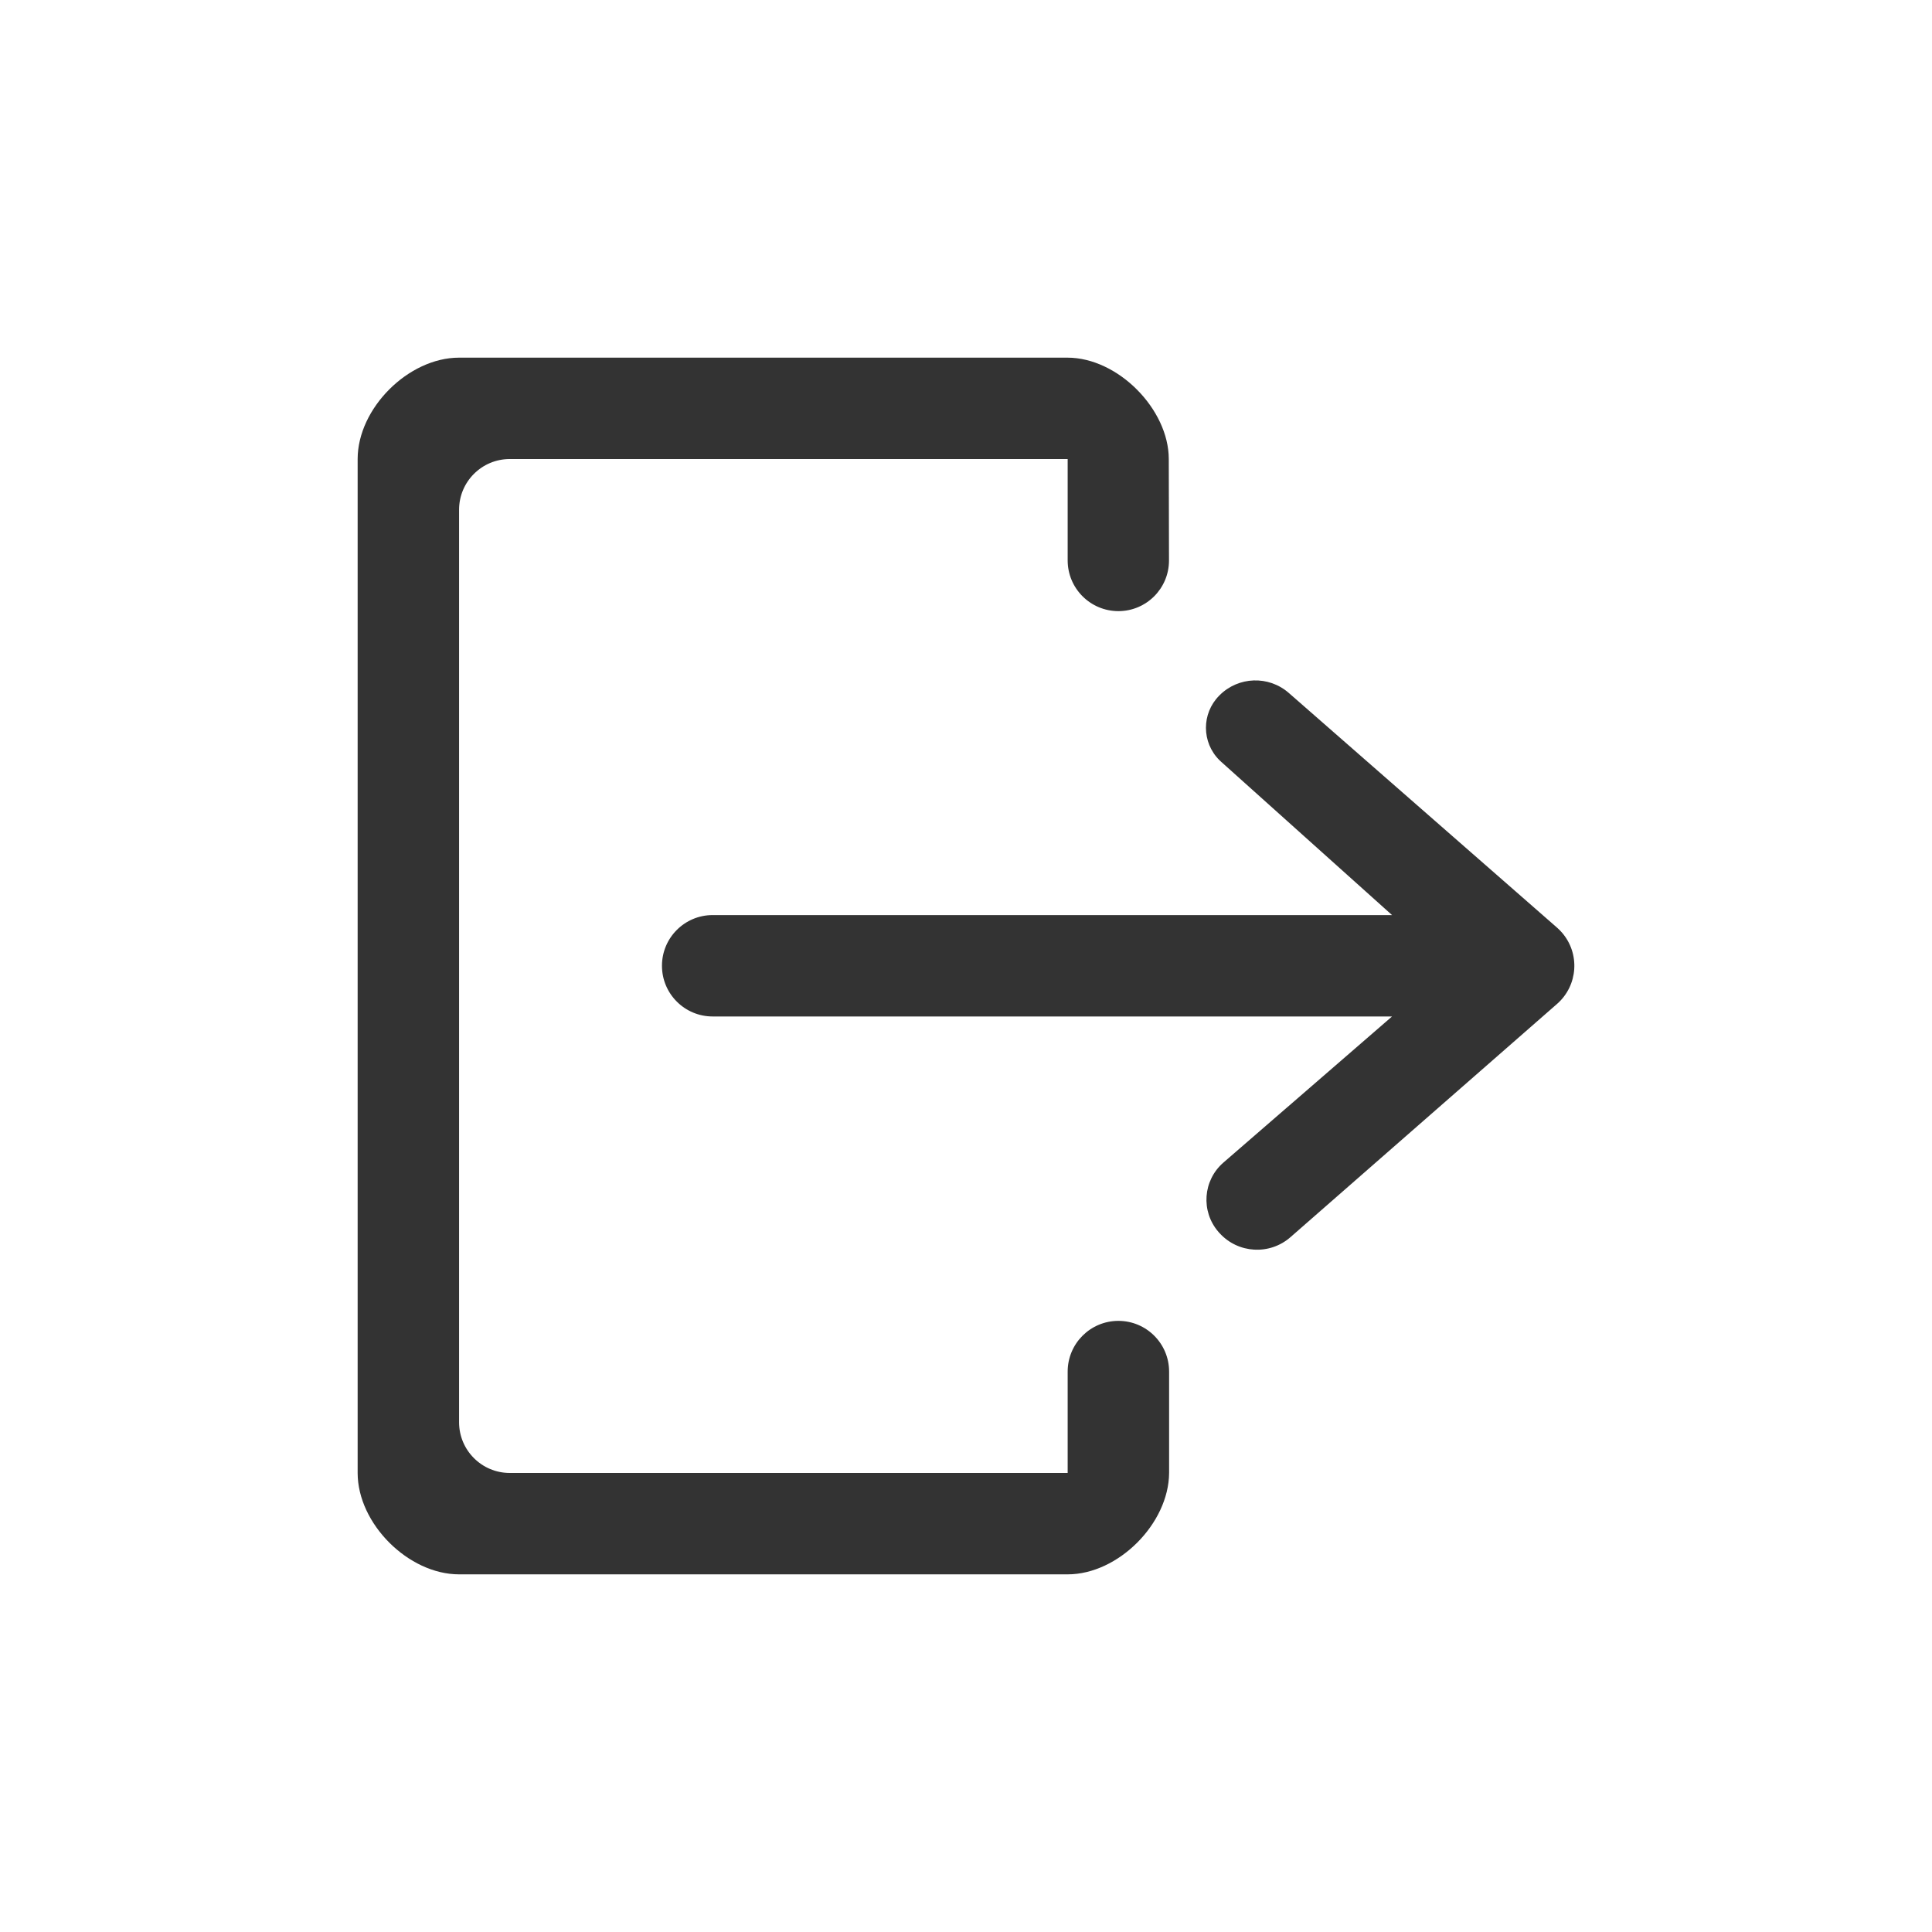
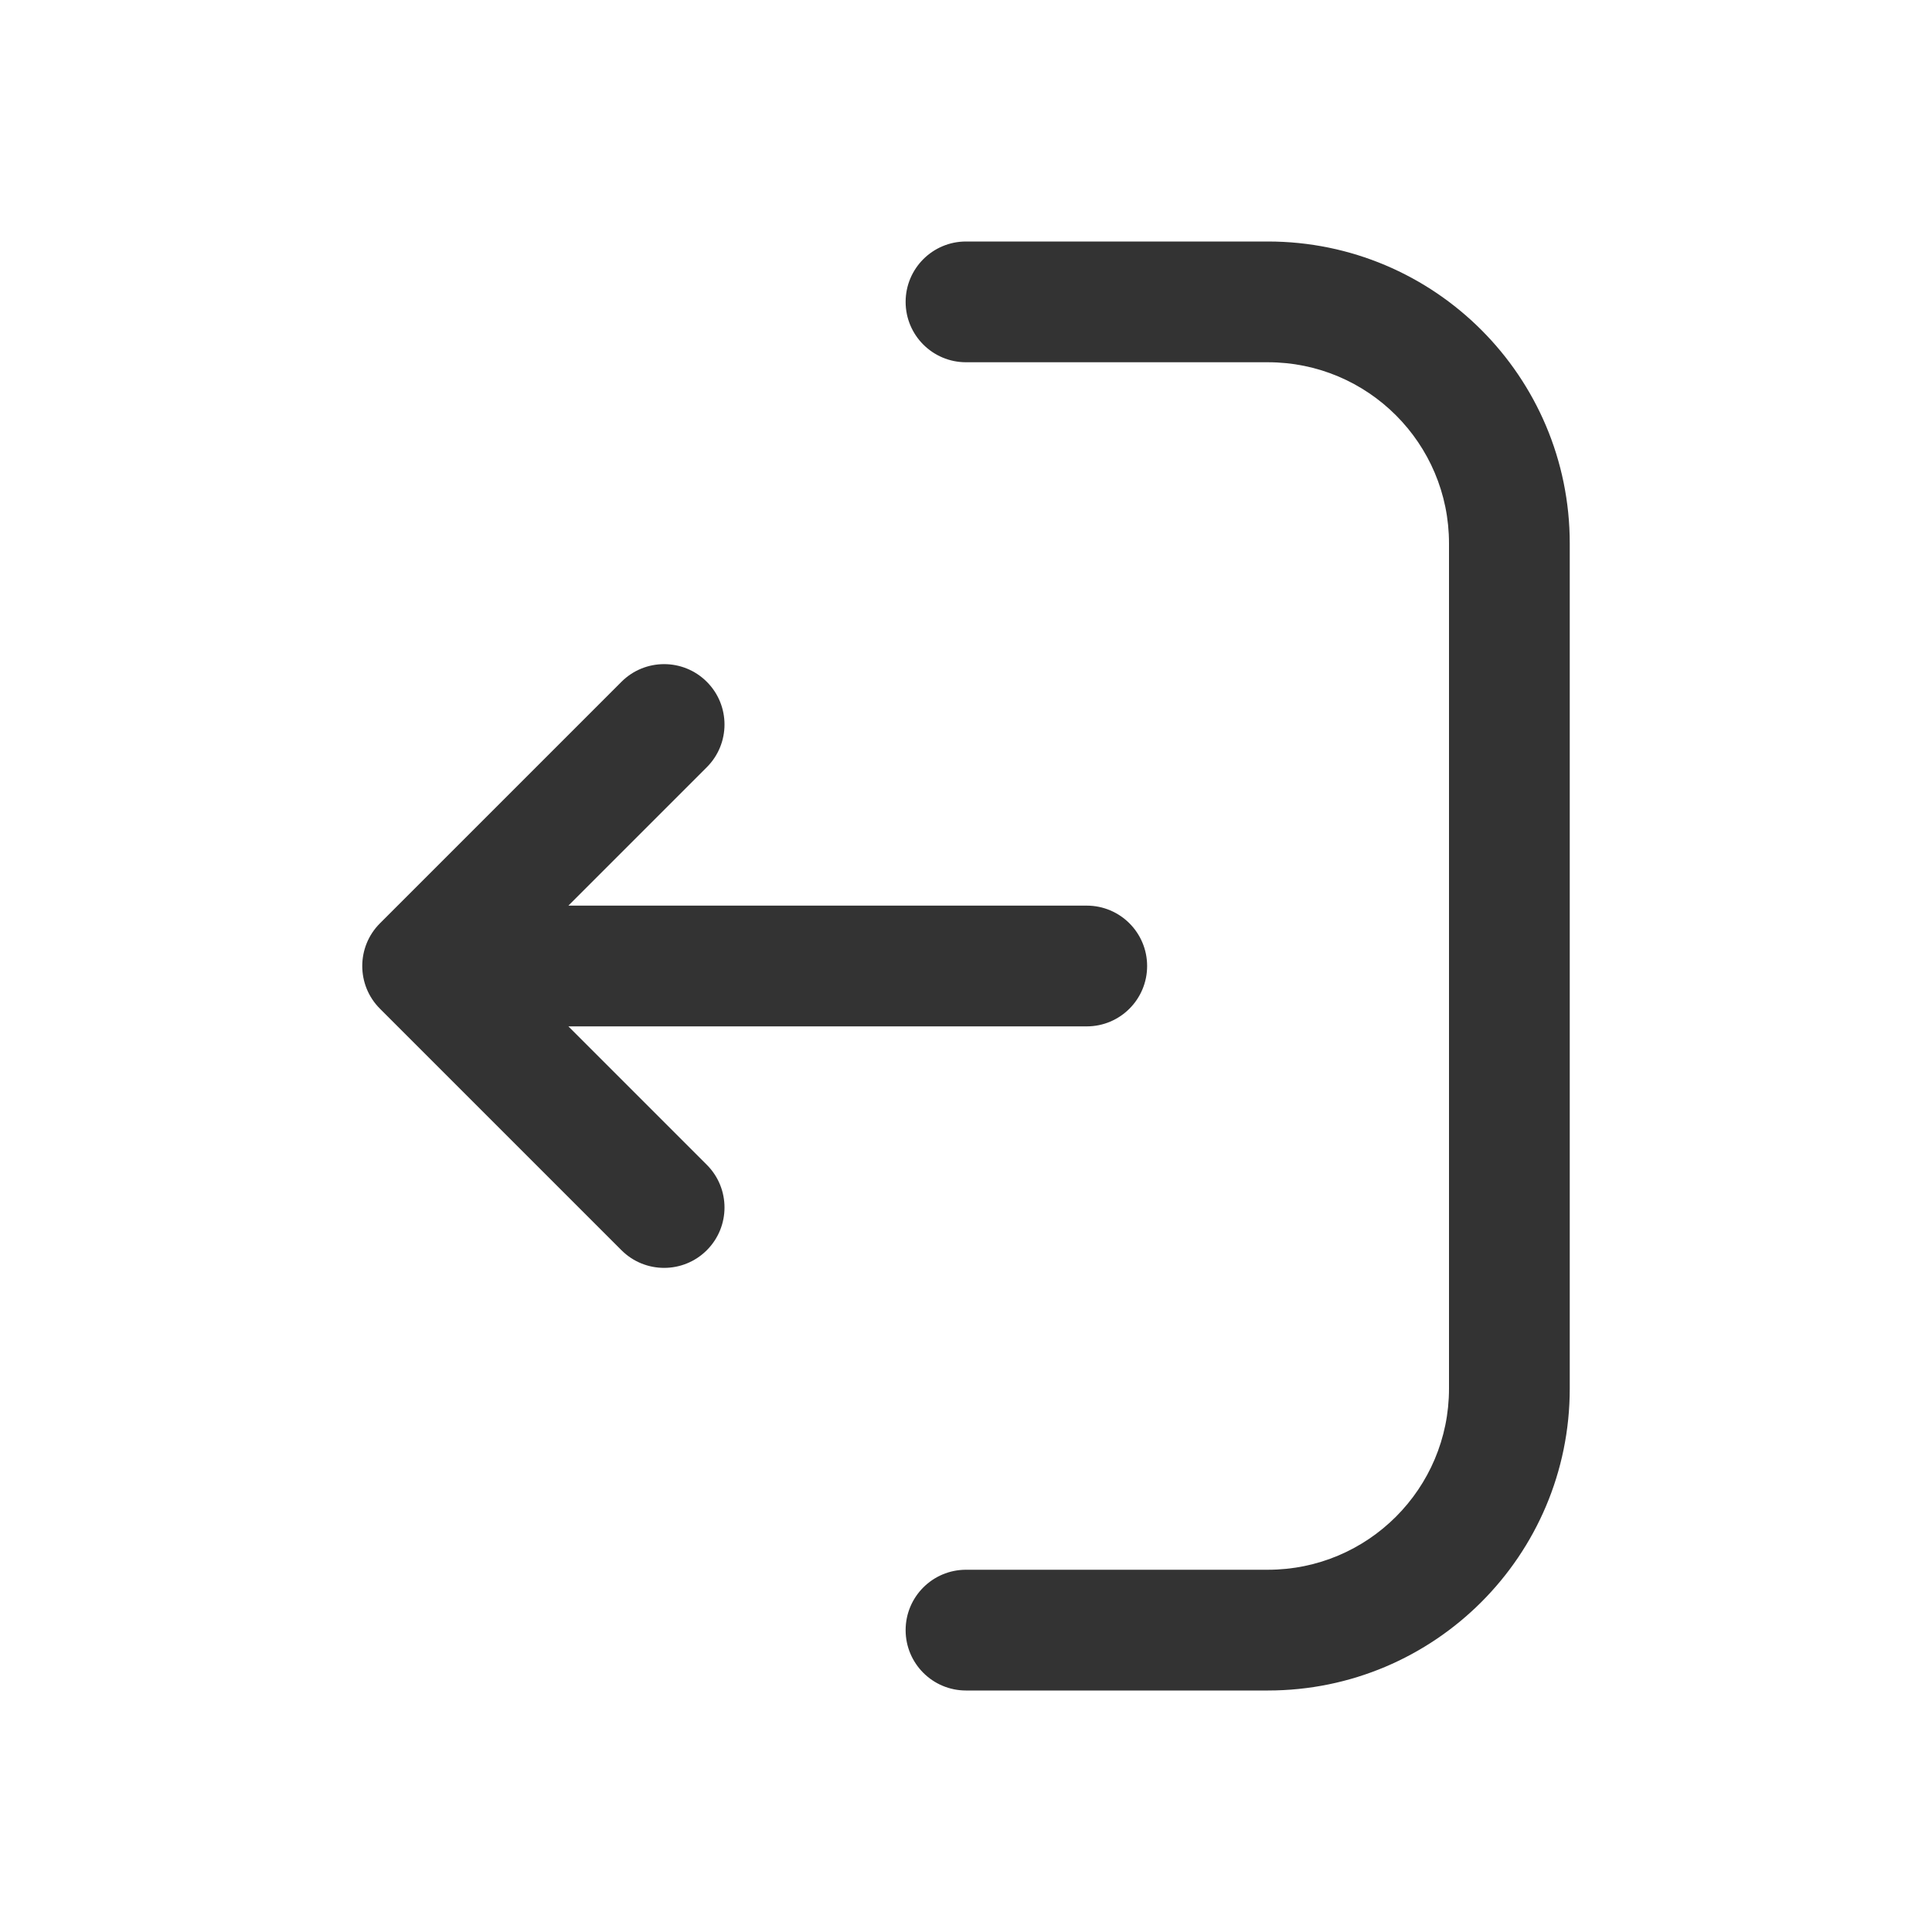
<svg xmlns="http://www.w3.org/2000/svg" width="1200pt" height="1200pt" version="1.1" viewBox="0 0 1200 1200">
-   <defs>
-     <clipPath id="a">
-       <path d="m222.14 222.14h755.71v755.71h-755.71z" />
-     </clipPath>
-   </defs>
-   <g clip-path="url(#a)">
-     <path d="m801.51 768.44 165.59-144.88c13.086-11.449 14.414-31.344 2.961-44.43-0.918-1.055-1.91-2.043-2.961-2.965l-166.6-145.76c-12.512-10.945-31.375-10.281-43.082 1.516l-0.16 0.164c-11.023 11.105-10.957 29.043 0.148 40.062 0.34 0.336 0.684 0.664 1.039 0.98l106.18 95.246h-421.98c-17.391 0-31.488 14.102-31.488 31.488 0 17.391 14.098 31.488 31.488 31.488h421.98l-104.75 90.754c-12.734 11.035-14.113 30.301-3.082 43.039 0.156 0.176 0.312 0.355 0.473 0.527l0.207 0.23c11.539 12.711 31.129 13.836 44.047 2.535zm-106.86-388.86c-17.398 0-31.5-14.105-31.5-31.5v-62.965h-346.52c-17.391 0-31.488 14.098-31.488 31.488v566.79c0 17.391 14.098 31.488 31.488 31.488h346.52v-62.965c0-17.395 14.102-31.5 31.5-31.5 17.398 0 31.5 14.105 31.5 31.5v62.965c-0.199 31.488-31.688 62.977-63 62.977h-378.01c-31.5 0-63-31.488-63-62.977v-629.76c0-31.488 31.5-62.977 63-62.977h377.83c31.488 0 62.977 32.141 62.977 62.977l0.133 62.965c0.039 17.359-14.008 31.461-31.367 31.5h-0.066z" fill="#333" fill-rule="evenodd" />
+   <g fill="#333">
+     <path d="m600 150c-20.711 0-37.5 16.789-37.5 37.5s16.789 37.5 37.5 37.5h187.5c62.129 0 112.5 50.367 112.5 112.5v525c0 62.129-50.371 112.5-112.5 112.5h-187.5c-20.711 0-37.5 16.793-37.5 37.5s16.789 37.5 37.5 37.5h187.5c103.55 0 187.5-83.949 187.5-187.5v-525c0-103.55-83.949-187.5-187.5-187.5z" />
+     <path d="m439.02 476.52c14.645-14.645 14.645-38.387 0-53.031s-38.387-14.645-53.031 0l-150 150c-14.645 14.645-14.645 38.387 0 53.031l150 150c14.645 14.641 38.387 14.641 53.031 0 14.645-14.648 14.645-38.391 0-53.035l-85.98-85.984h321.96c20.711 0 37.5-16.789 37.5-37.5s-16.789-37.5-37.5-37.5h-321.96z" />
  </g>
</svg>
